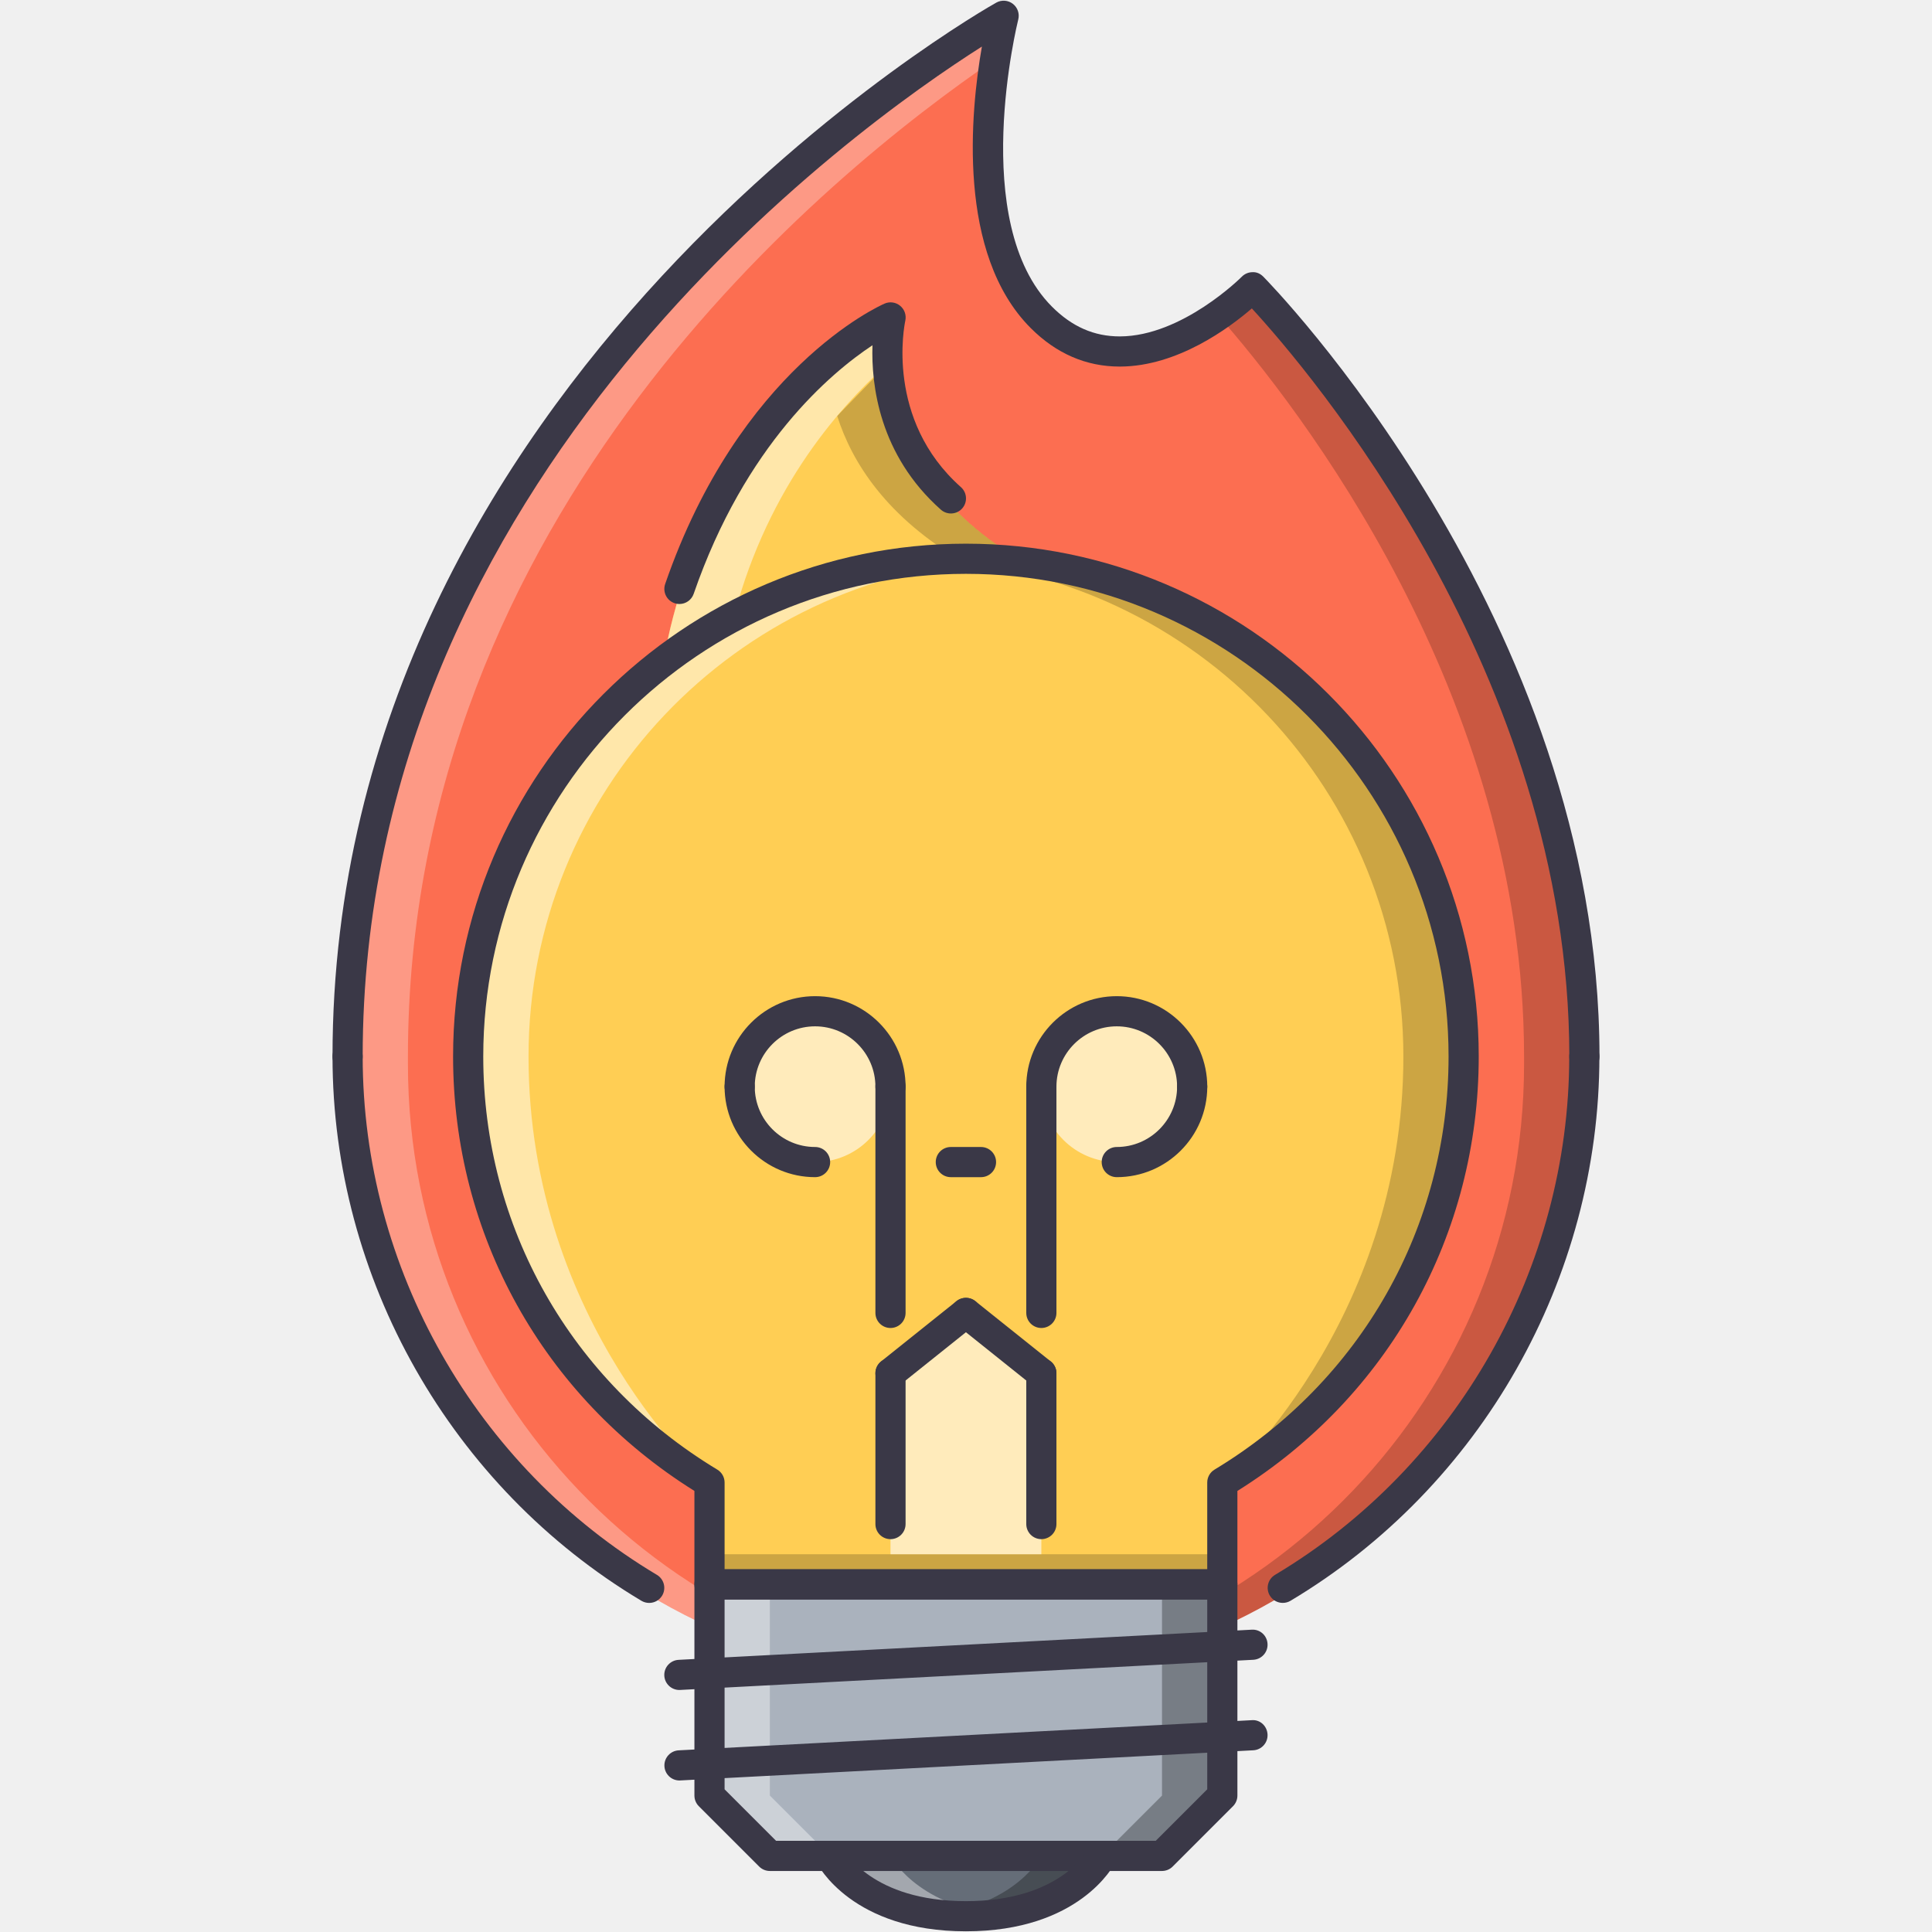
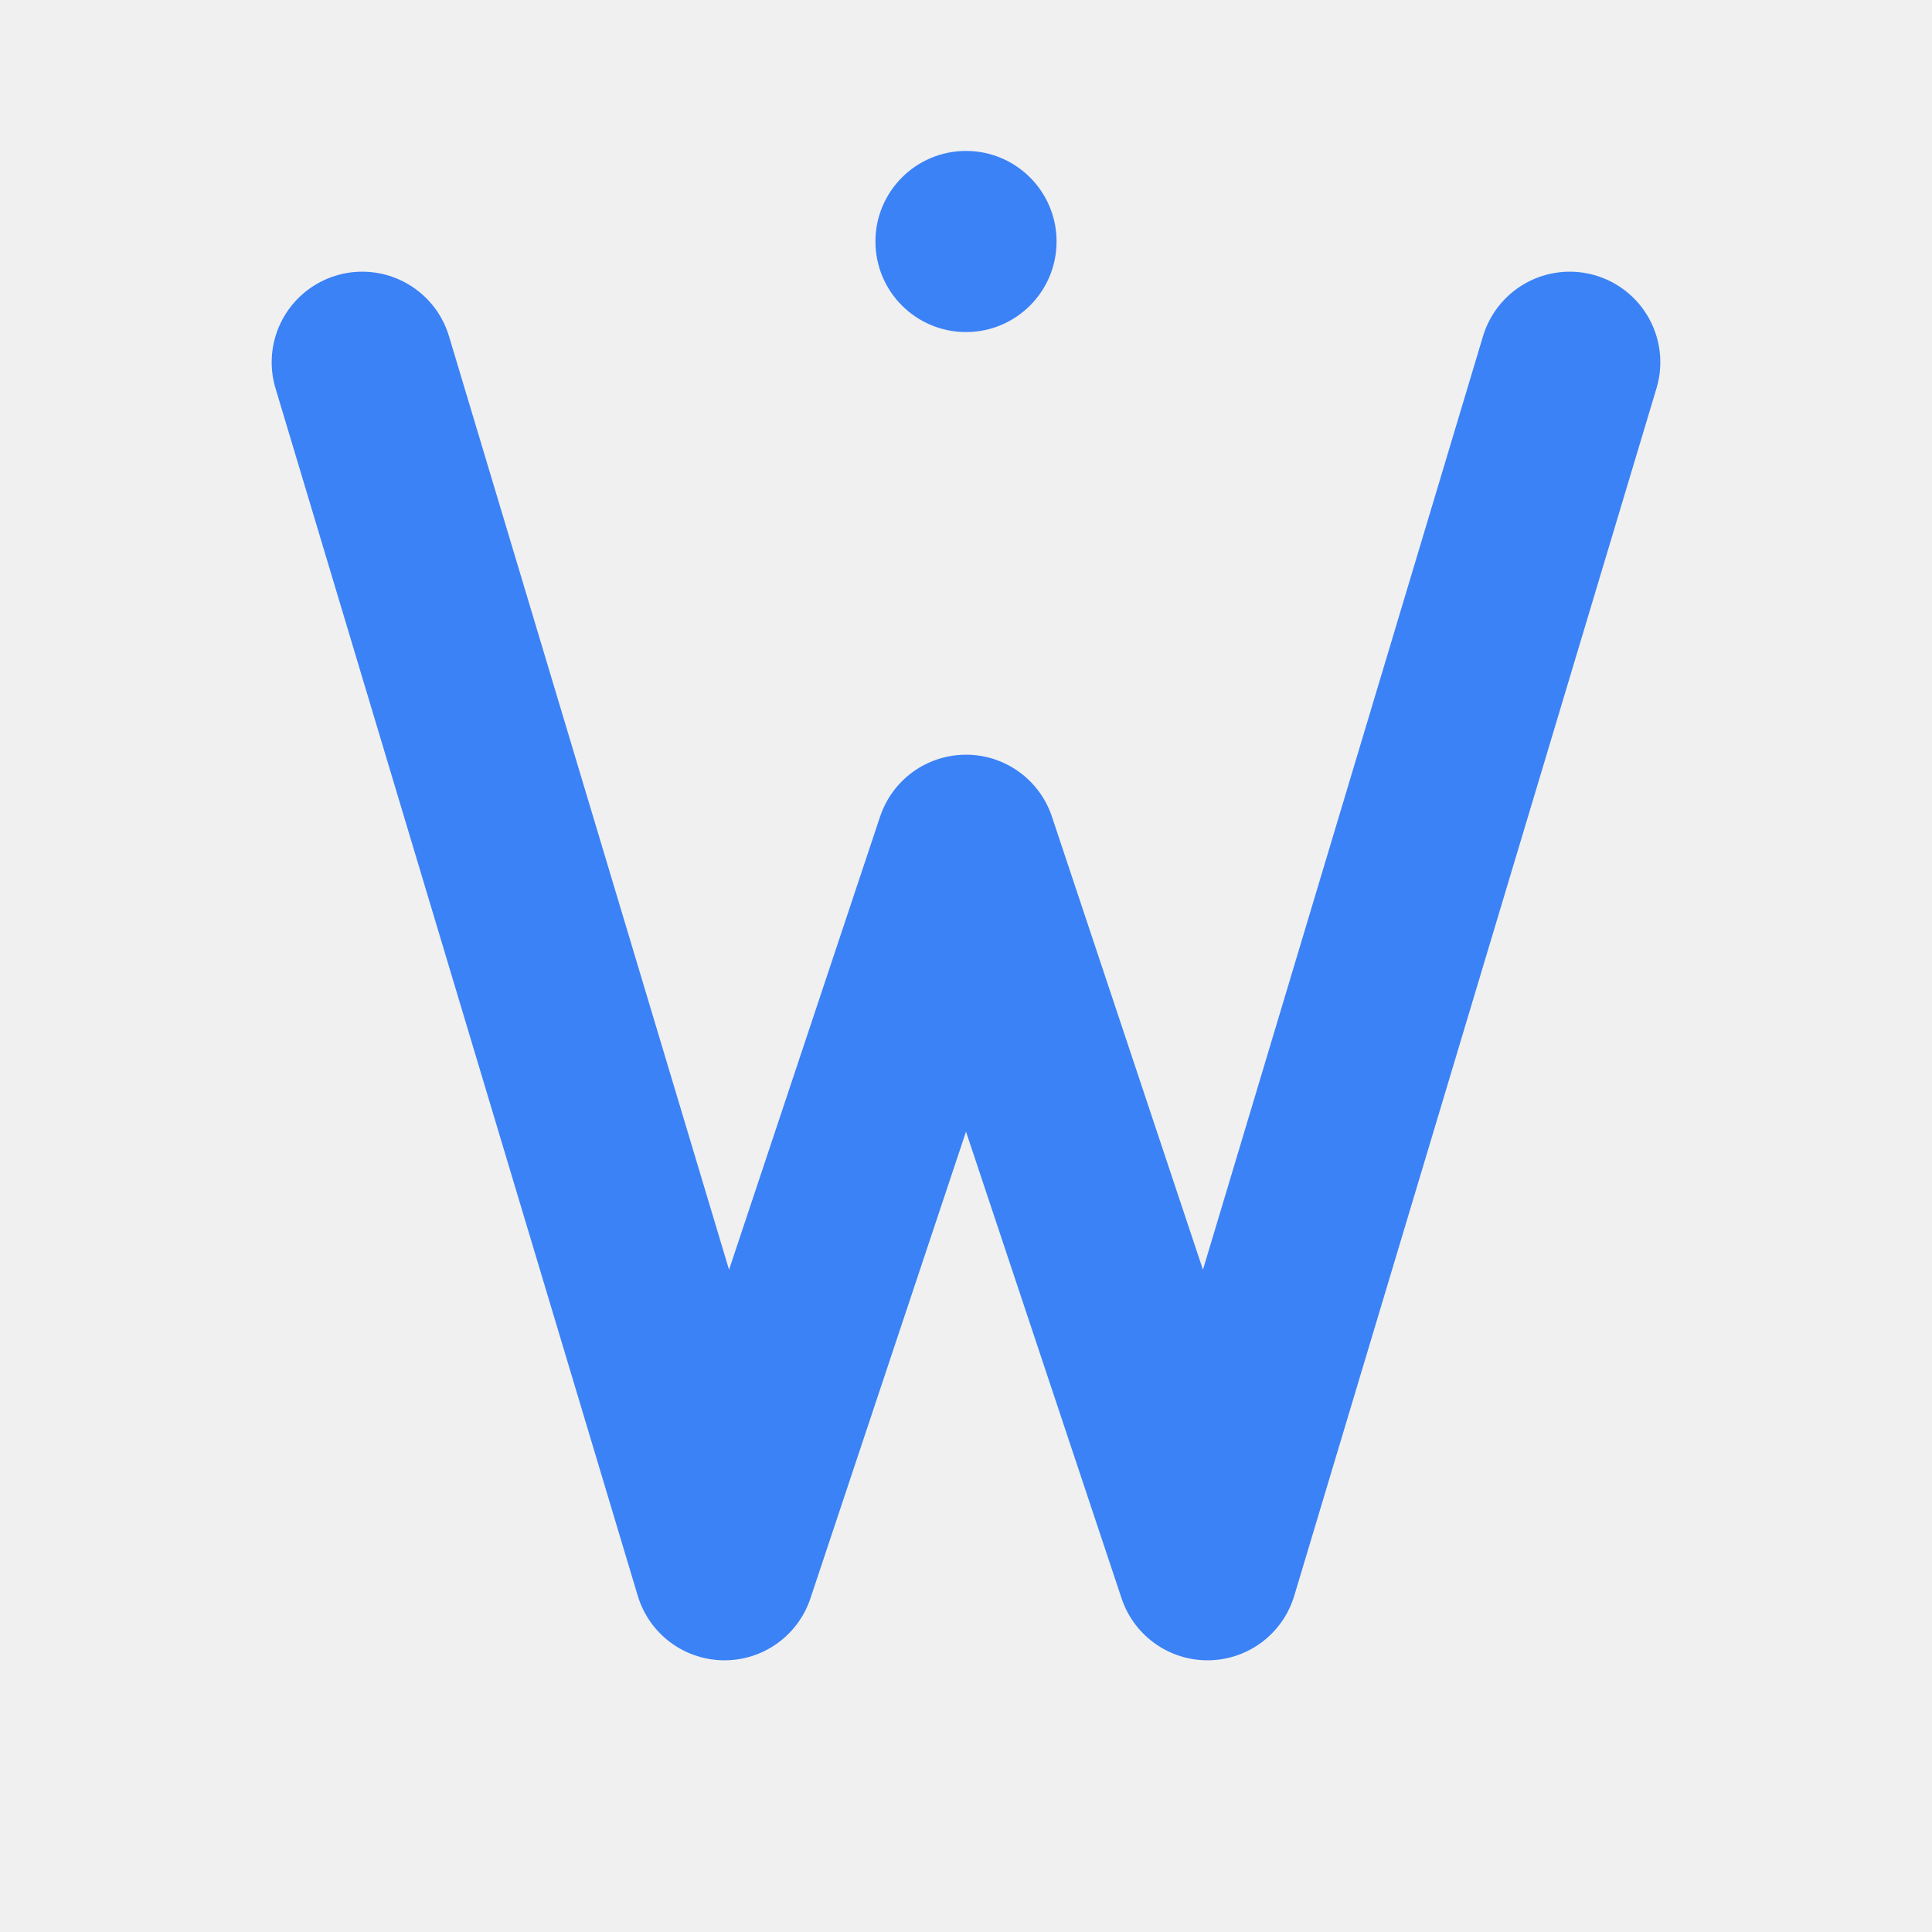
- <svg xmlns="http://www.w3.org/2000/svg" t="1712380579818" class="icon" viewBox="0 0 1024 1024" version="1.1" p-id="2003" width="128" height="128">
-   <path d="M663.89 152.256s-63.456 64.454-111.92 15.988S531.956 8.36 531.956 8.36s-347.72 191.864-347.72 551.606v3.998c0 181.028 146.738 327.766 327.766 327.766 181.026 0 327.766-146.738 327.766-327.766v-3.998c-0.002-231.836-175.878-407.71-175.878-407.71z" fill="#FC6E51" p-id="2004" />
-   <path d="M663.89 152.256s-7.12 7.152-18.284 14.88c41.298 46.888 162.18 200.56 162.18 392.828v3.998c0 175.626-138.228 318.568-311.776 326.956 5.34 0.264 10.586 0.81 15.988 0.81 181.026 0 327.766-146.738 327.766-327.766v-3.998c0.002-231.834-175.874-407.708-175.874-407.708z" opacity=".2" p-id="2005" />
-   <path d="M216.21 563.962v-3.998c0-287.668 222.202-467.852 311.292-528.56 2.17-13.926 4.452-23.046 4.452-23.046s-347.72 191.864-347.72 551.606v3.998c0 181.028 146.738 327.766 327.766 327.766 5.402 0 10.648-0.546 15.988-0.81-173.548-8.386-311.778-151.33-311.778-326.956z" fill="#FFFFFF" opacity=".3" p-id="2006" />
-   <path d="M647.872 951.686l-31.978 31.978H408.042l-31.978-31.978v-111.92h271.808z" fill="#AAB2BD" p-id="2007" />
-   <path d="M408.042 839.766h-31.978v111.92l31.978 31.978h31.978l-31.978-31.978z" fill="#FFFFFF" opacity=".4" p-id="2008" />
-   <path d="M615.894 839.766h31.978v111.92l-31.978 31.978h-31.978l31.978-31.978z" opacity=".3" p-id="2009" />
-   <path d="M775.78 559.964c0-145.708-118.118-263.81-263.81-263.81s-263.812 118.104-263.812 263.81c0 95.916 51.354 179.624 127.908 225.792v54.008h271.806v-54.008c76.554-46.168 127.908-129.876 127.908-225.792z" fill="#FFCE54" p-id="2010" />
-   <path d="M511.968 296.154c5.402 0 10.696 0.438 16.004 0.812-138.214 8.306-247.838 122.694-247.838 263 0 142.32 95.93 225.792 95.93 225.792-76.554-46.17-127.908-129.876-127.908-225.792 0-145.708 118.12-263.812 263.812-263.812z" fill="#FFFFFF" opacity=".5" p-id="2011" />
-   <path d="M511.984 296.154c-5.402 0-10.696 0.438-16.004 0.812 138.212 8.306 247.838 122.694 247.838 263 0 142.32-95.932 225.792-95.932 225.792 76.554-46.17 127.908-129.876 127.908-225.792 0-145.708-118.116-263.812-263.81-263.812z" opacity=".2" p-id="2012" />
-   <path d="M440.02 983.664s15.988 31.976 71.95 31.976c55.958 0 71.948-31.976 71.948-31.976H440.02z" fill="#656D78" p-id="2013" />
-   <path d="M471.996 983.664H440.02s15.988 31.976 71.95 31.976c5.776 0 11.04-0.406 15.988-1.016-43-5.308-55.962-30.96-55.962-30.96z" fill="#FFFFFF" opacity=".4" p-id="2014" />
-   <path d="M551.94 983.664h31.976s-15.988 31.976-71.948 31.976c-5.778 0-11.04-0.406-15.988-1.016 43-5.308 55.96-30.96 55.96-30.96z" opacity=".3" p-id="2015" />
-   <path d="M376.064 823.778h271.806v15.988H376.064z" opacity=".2" p-id="2016" />
-   <path d="M471.98 168.246s-97.54 52.292-120.304 182.166l84.004-43.062 107.018-9.416c-89.656-52.244-70.718-129.688-70.718-129.688z" fill="#FFCE54" p-id="2017" />
-   <path d="M443.736 220.458c7.776 24.544 26.028 53.618 66.982 77.476h31.978c-57.866-33.726-70.498-77.944-72.168-105.066l-26.792 27.59z" opacity=".2" p-id="2018" />
-   <path d="M470.576 192.852c-0.89-14.818 1.404-24.608 1.404-24.608s-97.54 52.292-120.304 182.166l35.99-18.456c16.848-69.37 54.852-114.244 82.91-139.102z" fill="#FFFFFF" opacity=".5" p-id="2019" />
-   <path d="M432.01 575.954m-39.97 0a39.97 39.97 0 1 0 79.94 0 39.97 39.97 0 1 0-79.94 0Z" fill="#FFFFFF" opacity=".6" p-id="2020" />
-   <path d="M591.912 575.954m-39.972 0a39.972 39.972 0 1 0 79.944 0 39.972 39.972 0 1 0-79.944 0Z" fill="#FFFFFF" opacity=".6" p-id="2021" />
-   <path d="M551.94 727.846l-39.986-31.976-39.974 31.976v95.932h79.96z" fill="#FFFFFF" opacity=".6" p-id="2022" />
-   <path d="M615.878 991.658H408.028a7.99 7.99 0 0 1-5.652-2.342L370.4 957.338a7.986 7.986 0 0 1-2.344-5.652v-111.92a7.99 7.99 0 0 1 7.996-7.994h271.804a7.988 7.988 0 0 1 7.994 7.994v111.92a7.99 7.99 0 0 1-2.342 5.652l-31.976 31.978a7.998 7.998 0 0 1-5.654 2.342z m-204.54-15.99h201.23l27.292-27.292V847.76H384.044v100.616l27.294 27.292z" fill="#3A3847" p-id="2023" />
-   <path d="M360.06 895.726a7.992 7.992 0 0 1-0.42-15.972l303.782-15.988c4.498-0.296 8.182 3.152 8.4 7.556a7.994 7.994 0 0 1-7.556 8.4l-303.784 15.988c-0.14 0.016-0.28 0.016-0.422 0.016zM360.06 943.692a7.994 7.994 0 0 1-0.42-15.972l303.782-15.988c4.498-0.406 8.182 3.154 8.4 7.556a7.992 7.992 0 0 1-7.556 8.4l-303.784 15.988c-0.14 0.016-0.28 0.016-0.422 0.016zM647.856 847.76H376.05a7.99 7.99 0 0 1-7.996-7.994v-49.542c-80.192-50.122-127.908-135.856-127.908-230.258 0-149.876 121.93-271.804 271.806-271.804S783.76 410.088 783.76 559.964c0 94.402-47.716 180.136-127.91 230.258v49.542a7.99 7.99 0 0 1-7.994 7.996z m-263.812-15.988H639.86v-46.014a7.98 7.98 0 0 1 3.872-6.84c77.664-46.856 124.038-128.704 124.038-218.954 0-141.054-114.762-255.816-255.816-255.816-141.056 0-255.818 114.762-255.818 255.816 0 90.25 46.374 172.098 124.038 218.954a7.978 7.978 0 0 1 3.874 6.84v46.014zM511.954 1023.634c-60.208 0-78.352-34.912-79.1-36.396a8 8 0 0 1 3.574-10.726c3.952-1.952 8.712-0.39 10.698 3.514 0.624 1.202 15.144 27.622 64.828 27.622 49.76 0 64.234-26.498 64.828-27.622 2.044-3.874 6.838-5.45 10.742-3.436 3.904 2 5.496 6.73 3.53 10.648-0.752 1.484-18.894 36.396-79.1 36.396z" fill="#3A3847" p-id="2024" />
-   <path d="M471.98 815.784a7.99 7.99 0 0 1-7.994-7.994v-79.944a7.99 7.99 0 0 1 7.994-7.994 7.99 7.99 0 0 1 7.996 7.994v79.944a7.99 7.99 0 0 1-7.996 7.994zM551.94 815.784a7.99 7.99 0 0 1-7.994-7.994v-79.944c0-4.418 3.576-7.994 7.994-7.994s7.994 3.576 7.994 7.994v79.944a7.99 7.99 0 0 1-7.994 7.994z" fill="#3A3847" p-id="2025" />
-   <path d="M471.98 735.84a7.994 7.994 0 0 1-4.996-14.24l39.972-31.976c3.48-2.732 8.494-2.186 11.24 1.248a8.004 8.004 0 0 1-1.248 11.242l-39.97 31.978a8.06 8.06 0 0 1-4.998 1.748z" fill="#3A3847" p-id="2026" />
-   <path d="M551.94 735.84a8.058 8.058 0 0 1-4.996-1.748l-39.986-31.978a8.006 8.006 0 0 1-1.25-11.242 8.036 8.036 0 0 1 11.242-1.248l39.986 31.976a8.006 8.006 0 0 1 1.25 11.242 8 8 0 0 1-6.246 2.998zM551.94 703.864a7.99 7.99 0 0 1-7.994-7.994v-119.916c0-4.418 3.576-7.992 7.994-7.992s7.994 3.574 7.994 7.992v119.916a7.99 7.99 0 0 1-7.994 7.994zM471.98 703.864a7.99 7.99 0 0 1-7.994-7.994v-119.916a7.988 7.988 0 0 1 7.994-7.992 7.988 7.988 0 0 1 7.996 7.992v119.916a7.99 7.99 0 0 1-7.996 7.994z" fill="#3A3847" p-id="2027" />
-   <path d="M471.98 583.95a7.99 7.99 0 0 1-7.994-7.996c0-17.626-14.348-31.976-31.976-31.976s-31.976 14.35-31.976 31.976a7.99 7.99 0 0 1-7.994 7.996 7.99 7.99 0 0 1-7.994-7.996c0-26.45 21.516-47.964 47.964-47.964s47.966 21.516 47.966 47.964a7.99 7.99 0 0 1-7.996 7.996z" fill="#3A3847" p-id="2028" />
-   <path d="M432.01 623.92c-26.45 0-47.964-21.516-47.964-47.966a7.988 7.988 0 0 1 7.994-7.992 7.988 7.988 0 0 1 7.994 7.992c0 17.628 14.348 31.978 31.976 31.978 4.418 0 7.994 3.576 7.994 7.994s-3.576 7.994-7.994 7.994zM631.882 583.95a7.99 7.99 0 0 1-7.994-7.996c0-17.626-14.35-31.976-31.976-31.976-17.628 0-31.978 14.35-31.978 31.976 0 4.42-3.576 7.996-7.994 7.996s-7.994-3.576-7.994-7.996c0-26.45 21.516-47.964 47.966-47.964 26.45 0 47.964 21.516 47.964 47.964a7.99 7.99 0 0 1-7.994 7.996z" fill="#3A3847" p-id="2029" />
-   <path d="M591.912 623.92c-4.42 0-7.996-3.576-7.996-7.994s3.576-7.994 7.996-7.994c17.626 0 31.976-14.35 31.976-31.978a7.988 7.988 0 0 1 7.994-7.992 7.988 7.988 0 0 1 7.994 7.992c0 26.45-21.514 47.966-47.964 47.966zM519.948 623.92h-15.988c-4.42 0-7.994-3.576-7.994-7.994s3.574-7.994 7.994-7.994h15.988c4.418 0 7.994 3.576 7.994 7.994s-3.576 7.994-7.994 7.994z" fill="#3A3847" p-id="2030" />
-   <path d="M839.766 567.96a7.99 7.99 0 0 1-7.994-7.996c0-203.166-139.212-364.942-168.272-396.498-11.834 10.228-39.33 30.712-69.778 30.822h-0.266c-17.752 0-33.602-6.854-47.138-20.392-39.298-39.3-31.946-114.45-25.902-149.206C453.572 67.084 192.228 252.544 192.228 559.964a7.99 7.99 0 0 1-7.994 7.996 7.99 7.99 0 0 1-7.994-7.996C176.24 199.674 524.568 3.3 528.098 1.364a7.972 7.972 0 0 1 8.744 0.67 7.99 7.99 0 0 1 2.856 8.292c-0.264 1.078-26.73 107.612 17.926 152.268 10.57 10.57 22.296 15.708 35.834 15.708h0.14c33.008-0.094 64.298-31.338 64.61-31.666a8 8 0 0 1 5.652-2.374c2.232-0.124 4.17 0.828 5.684 2.342 1.78 1.78 178.216 180.902 178.216 413.36a7.99 7.99 0 0 1-7.994 7.996z" fill="#3A3847" p-id="2031" />
-   <path d="M344.088 849.586a8.014 8.014 0 0 1-4.106-1.124C238.992 788.146 176.24 677.6 176.24 559.964a7.988 7.988 0 0 1 7.994-7.994 7.99 7.99 0 0 1 7.994 7.994c0 112.032 59.754 217.314 155.966 274.758a8.02 8.02 0 0 1 2.764 10.976 8.004 8.004 0 0 1-6.87 3.888z" fill="#3A3847" p-id="2032" />
-   <path d="M679.894 849.57a8.004 8.004 0 0 1-6.87-3.886 8.02 8.02 0 0 1 2.764-10.976c96.182-57.444 155.936-162.71 155.936-274.742a7.988 7.988 0 0 1 7.994-7.994 7.99 7.99 0 0 1 7.994 7.994c0 117.622-62.736 228.166-163.71 288.482a8.034 8.034 0 0 1-4.108 1.122z" fill="#3A3847" p-id="2033" />
-   <path d="M360.108 320.136a7.994 7.994 0 0 1-7.558-10.602C391.882 195.6 465.704 162.28 468.828 160.92a7.968 7.968 0 0 1 8.26 1.14 8.004 8.004 0 0 1 2.748 7.884c-0.454 2.138-10.79 52.51 29.478 88.25a8 8 0 0 1 0.672 11.288 8.03 8.03 0 0 1-11.29 0.67c-32.696-29.026-36.958-66.108-36.272-87.156-22.062 14.6-67.466 52.698-94.76 131.75a7.994 7.994 0 0 1-7.556 5.39z" fill="#3A3847" p-id="2034" />
+ <svg xmlns="http://www.w3.org/2000/svg" width="512" height="512" viewBox="0 0 512 512" fill="none">
+   <path d="M96 96L192 416L256 224L320 416L416 96" stroke="#3B82F6" stroke-width="48" stroke-linecap="round" stroke-linejoin="round" />
+   <circle cx="256" cy="64" r="24" fill="#3B82F6" />
</svg>
